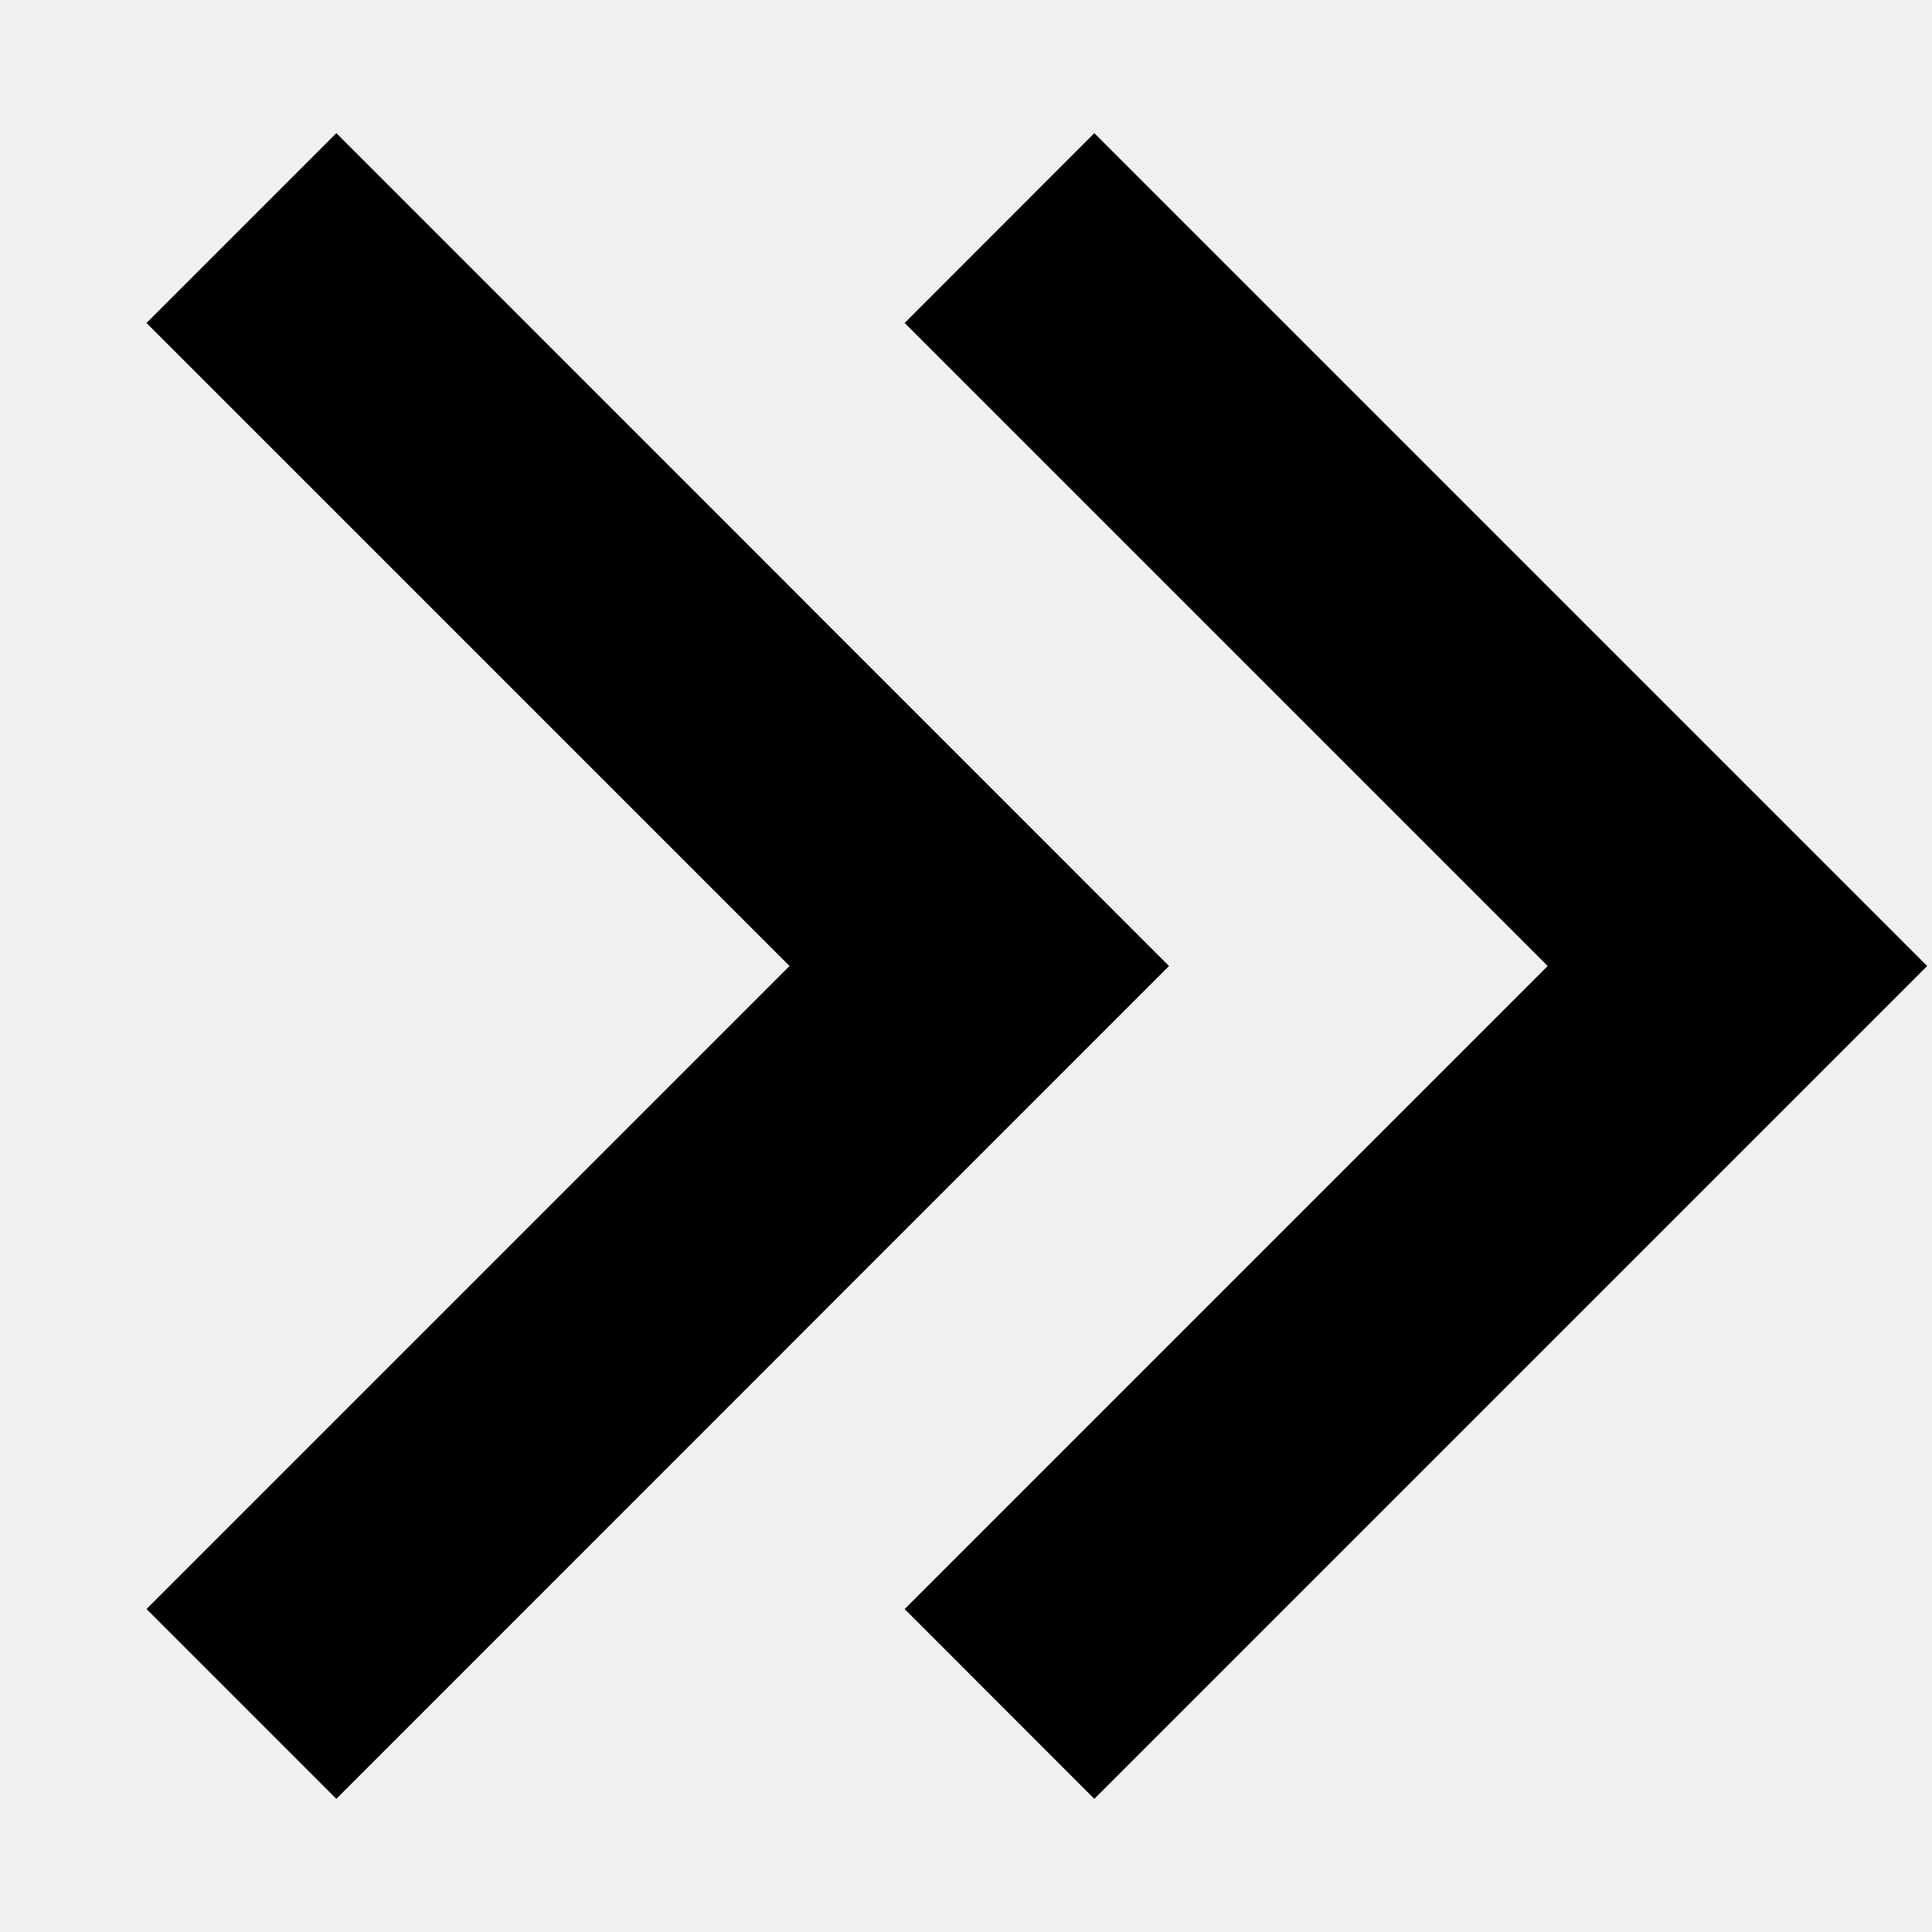
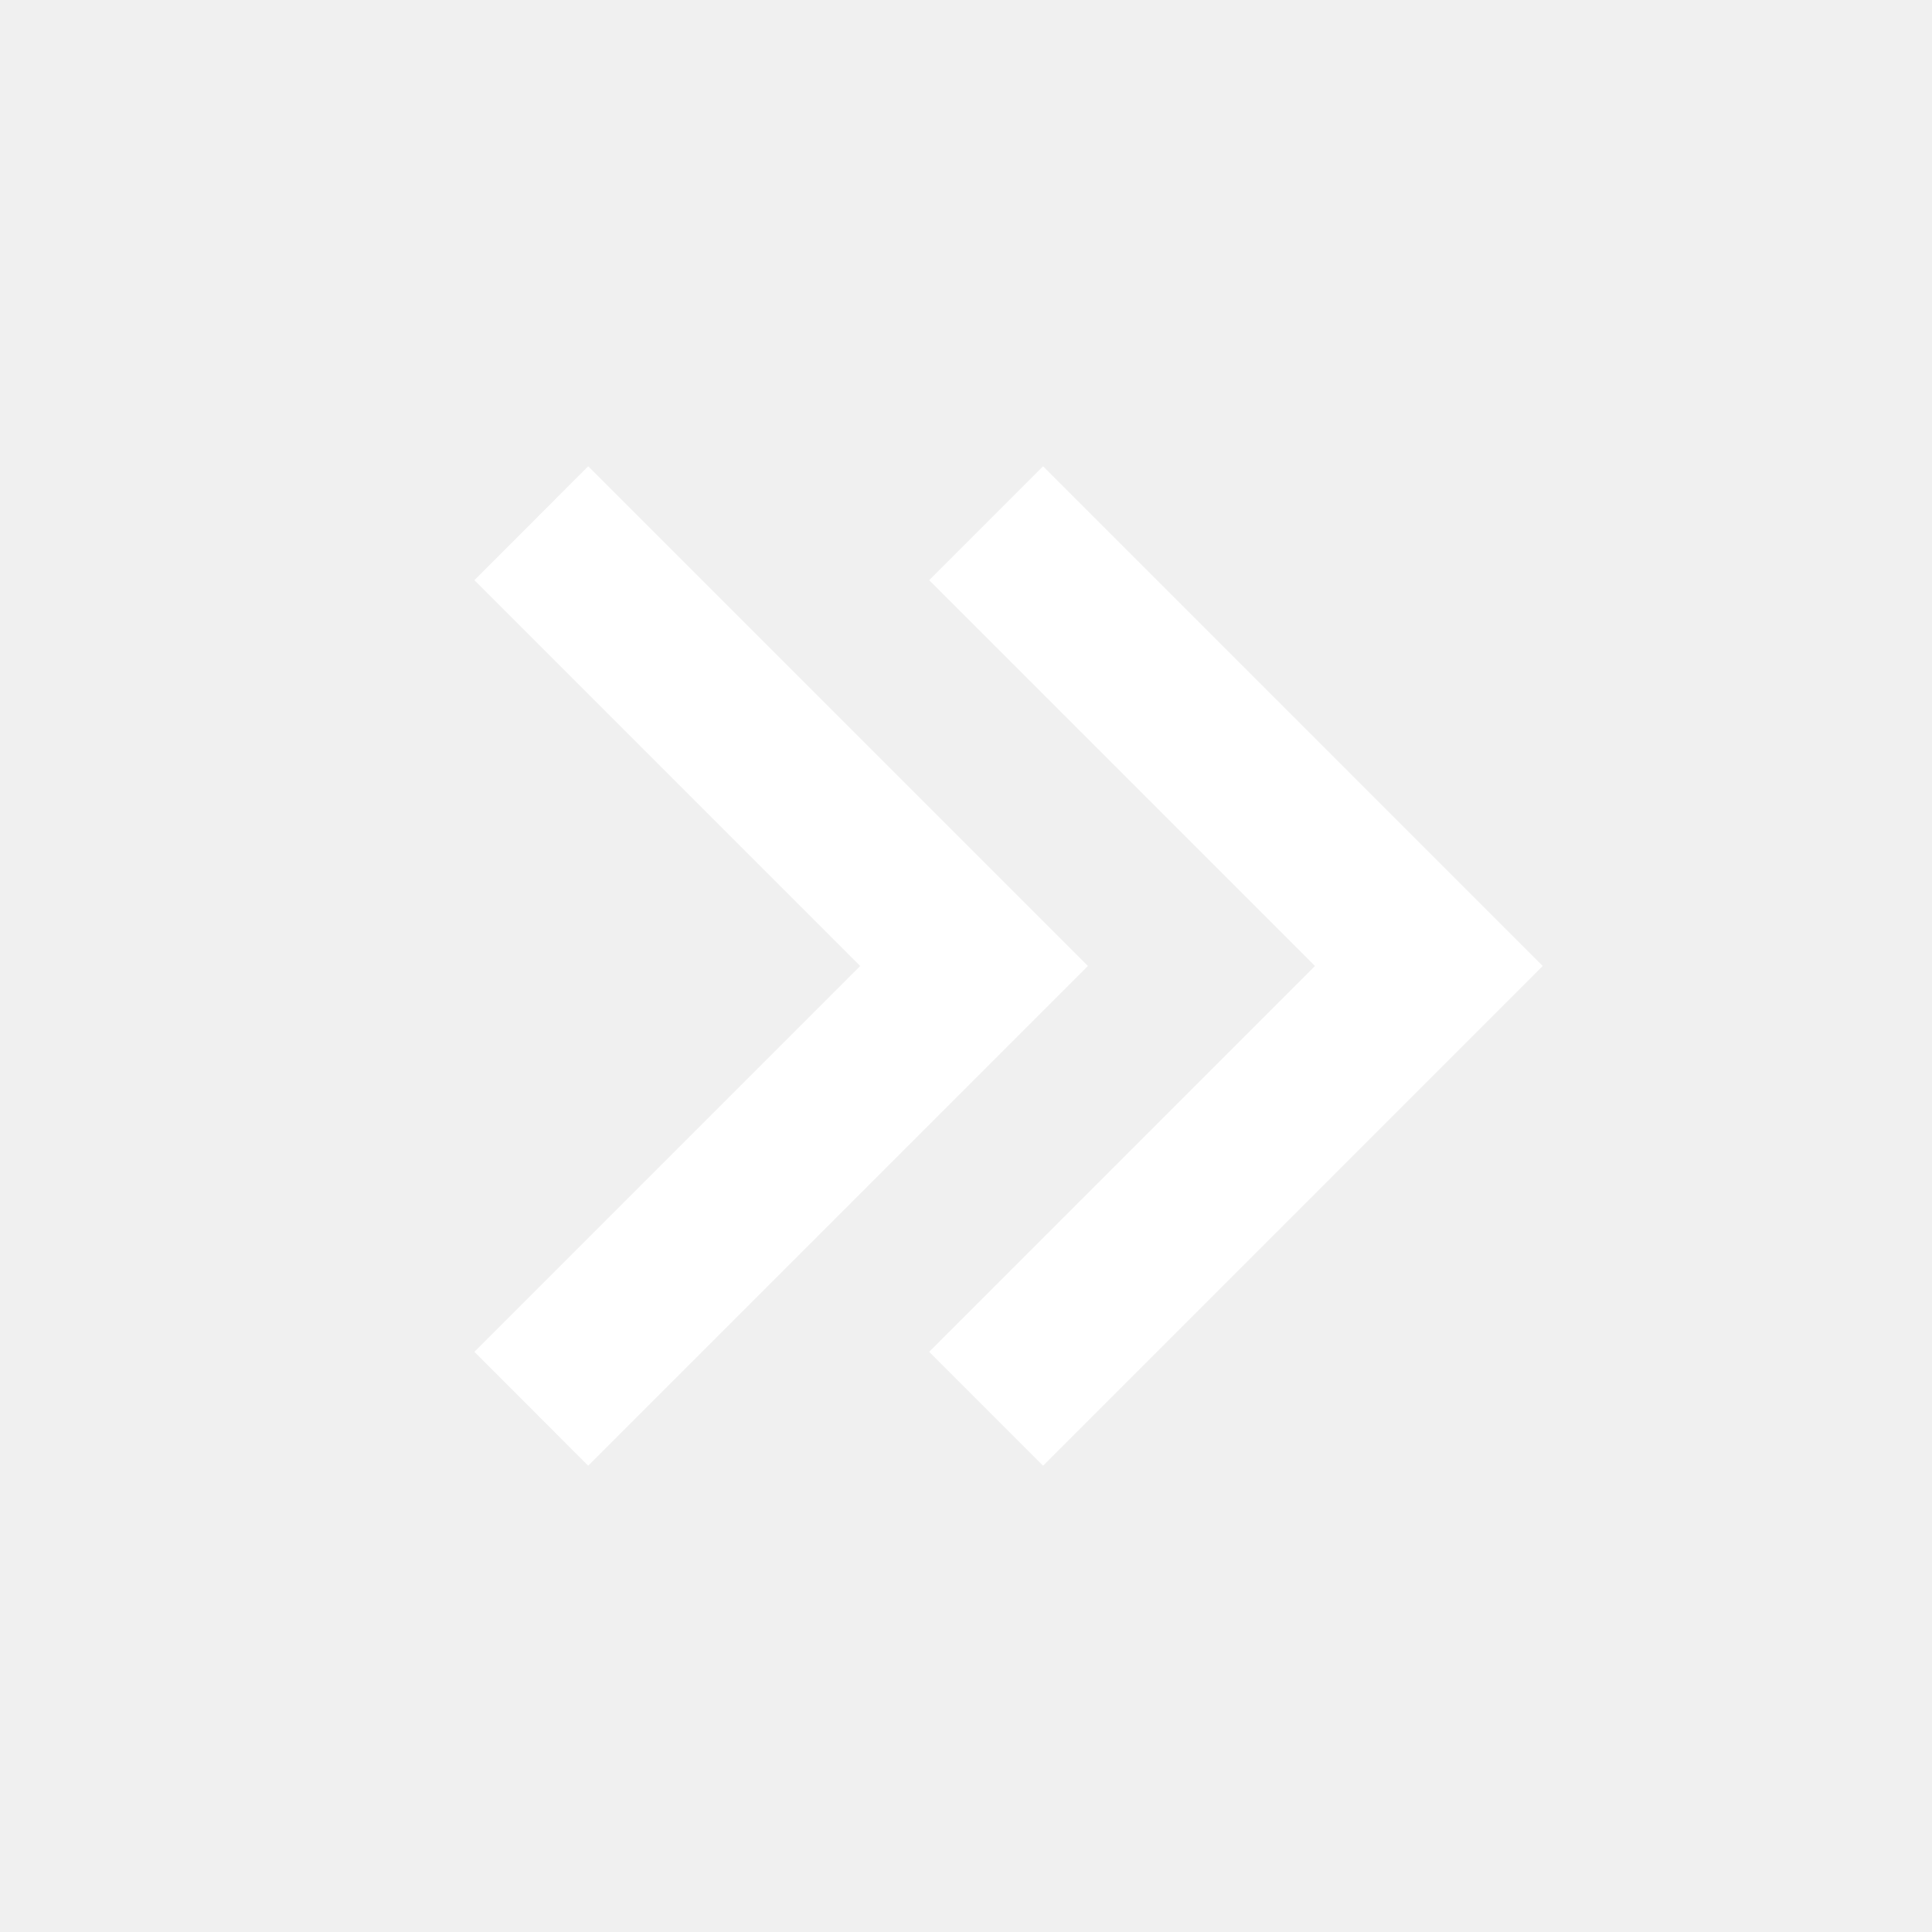
- <svg xmlns="http://www.w3.org/2000/svg" width="12" height="12" viewBox="0 0 12 12" fill="none">
-   <path d="M11.97 6L6.797 0.827L5.619 2.006L9.613 6L5.619 9.994L6.797 11.173L11.97 6ZM7.261 6L2.089 0.827L0.91 2.006L4.904 6L0.91 9.994L2.089 11.173L7.261 6Z" fill="currentColor" />
+ <svg xmlns="http://www.w3.org/2000/svg" width="20" height="20" viewBox="0 0 20 20" fill="none">
+   <path d="M15.97 10L10.798 4.827L9.619 6.006L13.613 10L9.619 13.994L10.798 15.173L15.97 10ZM11.262 10L6.089 4.827L4.911 6.006L8.905 10L4.911 13.994L6.089 15.173L11.262 10Z" fill="white" />
</svg>
